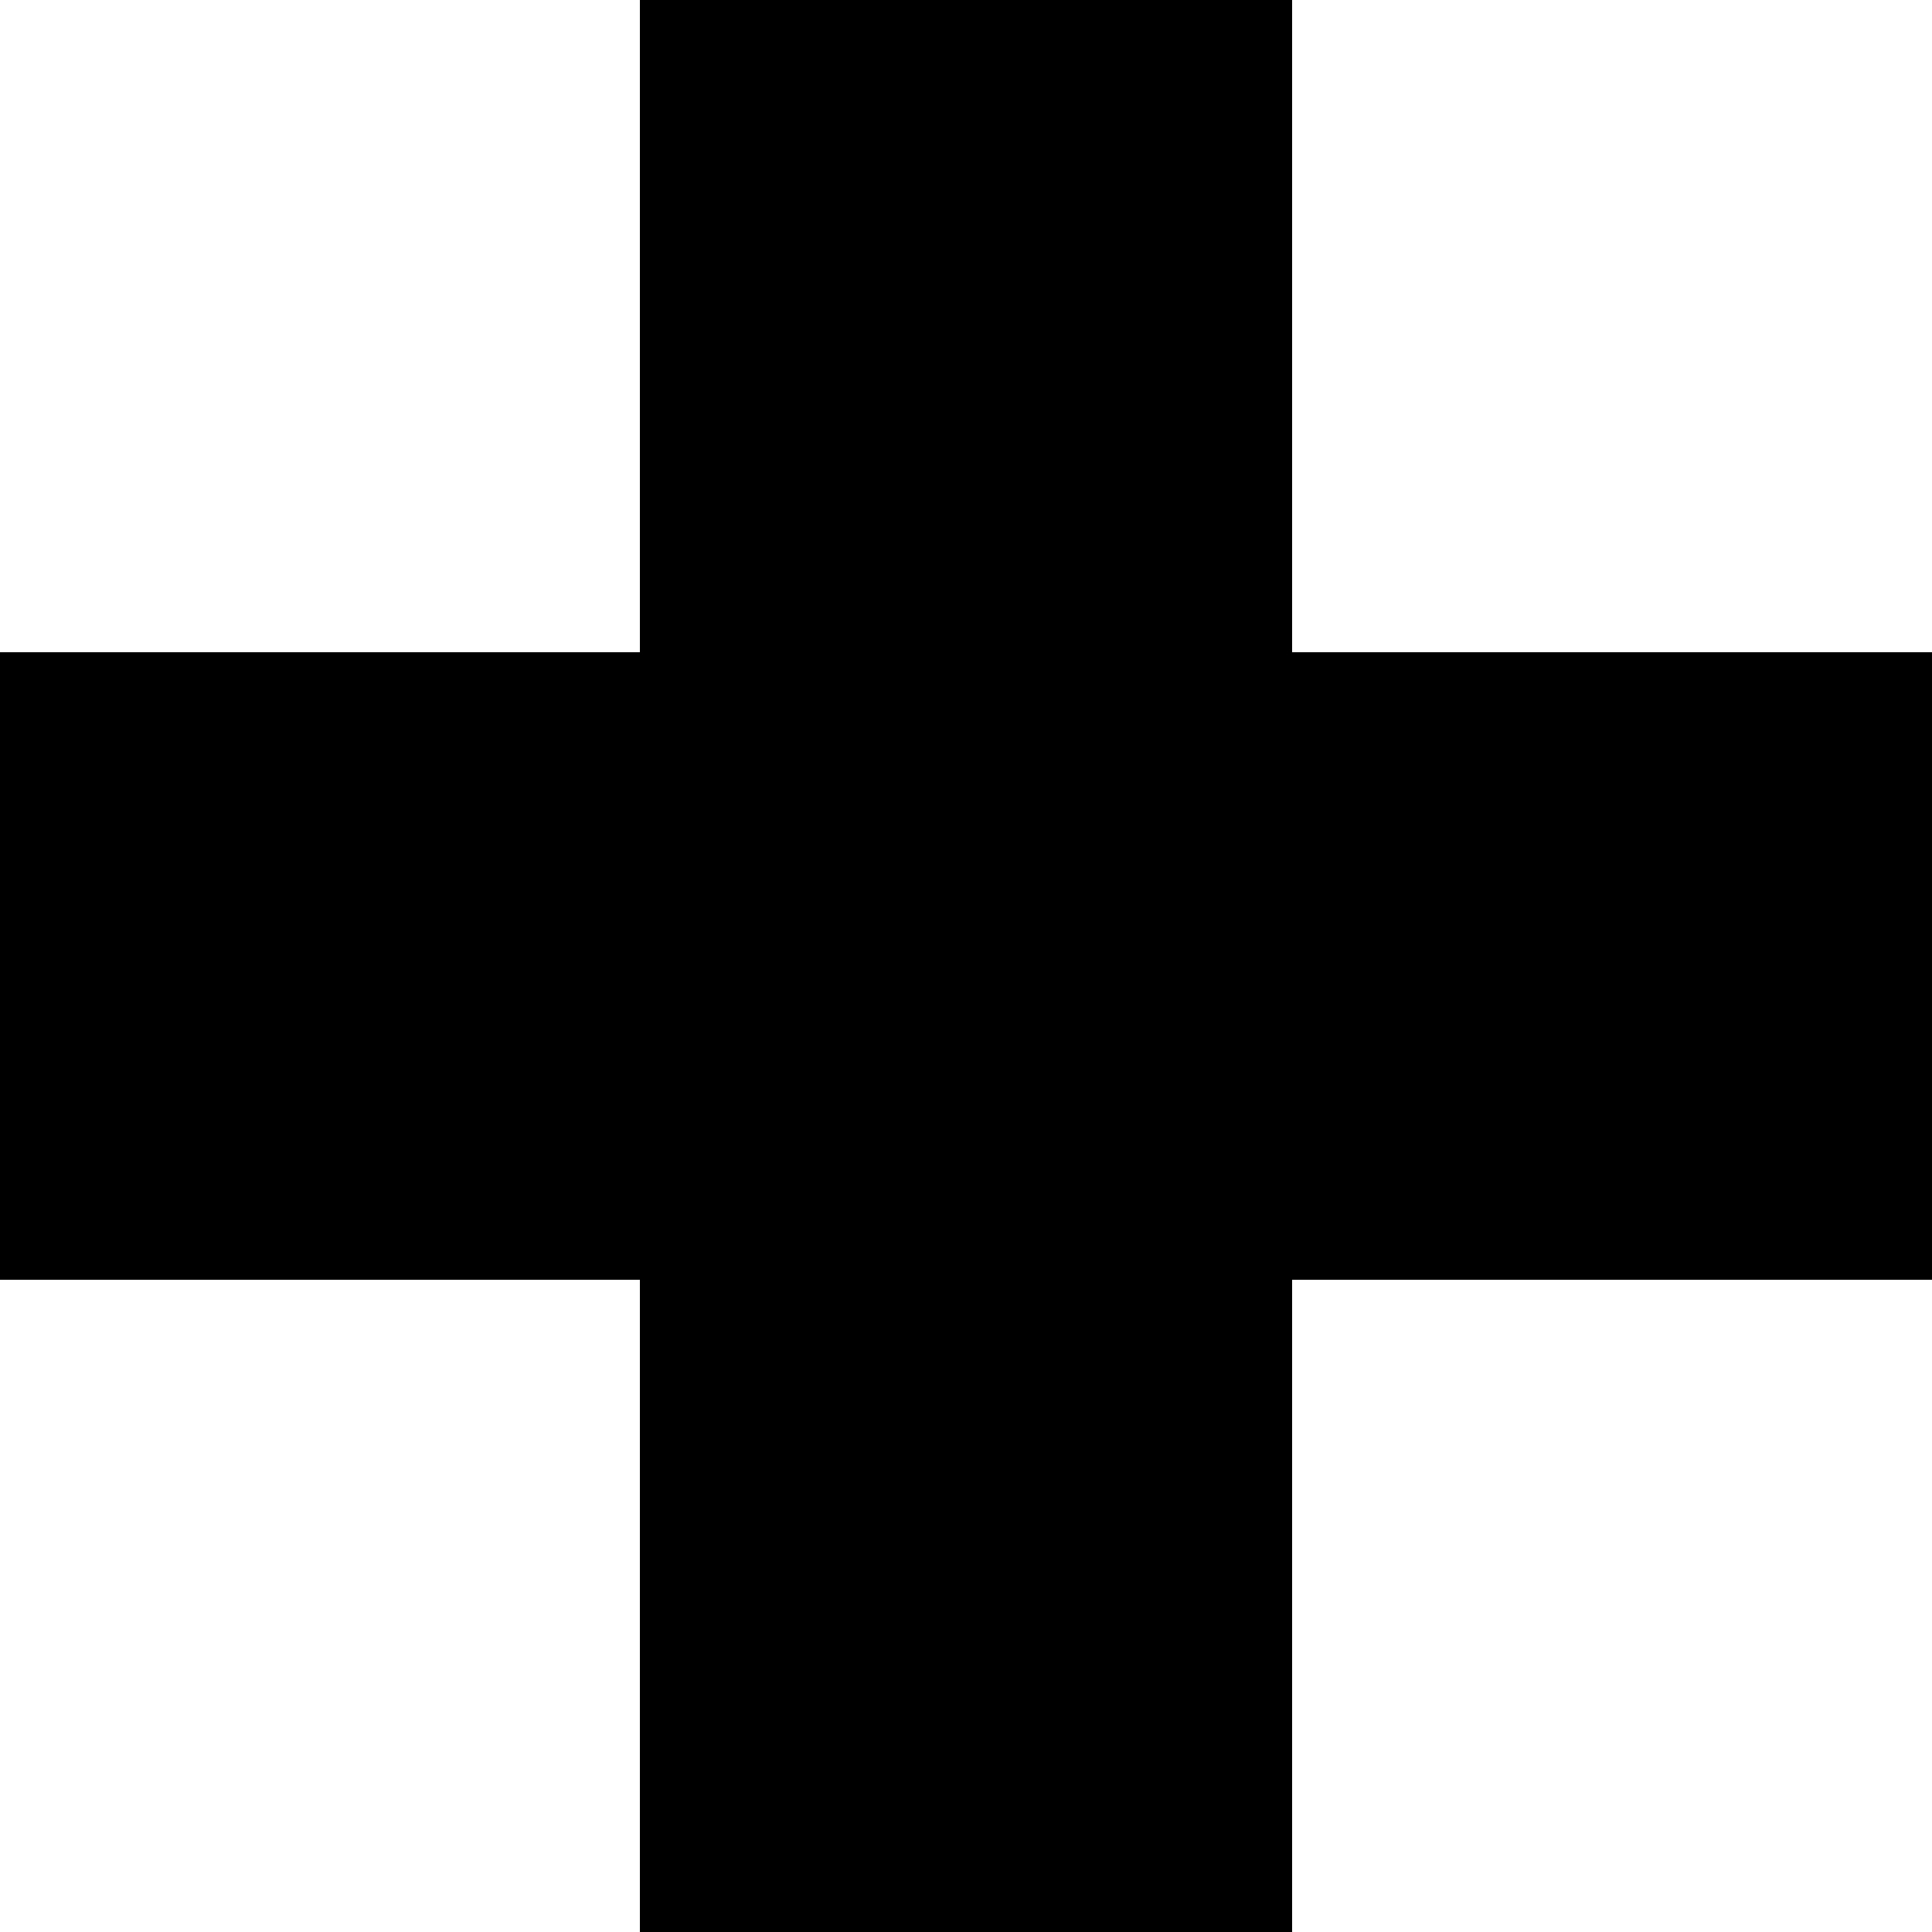
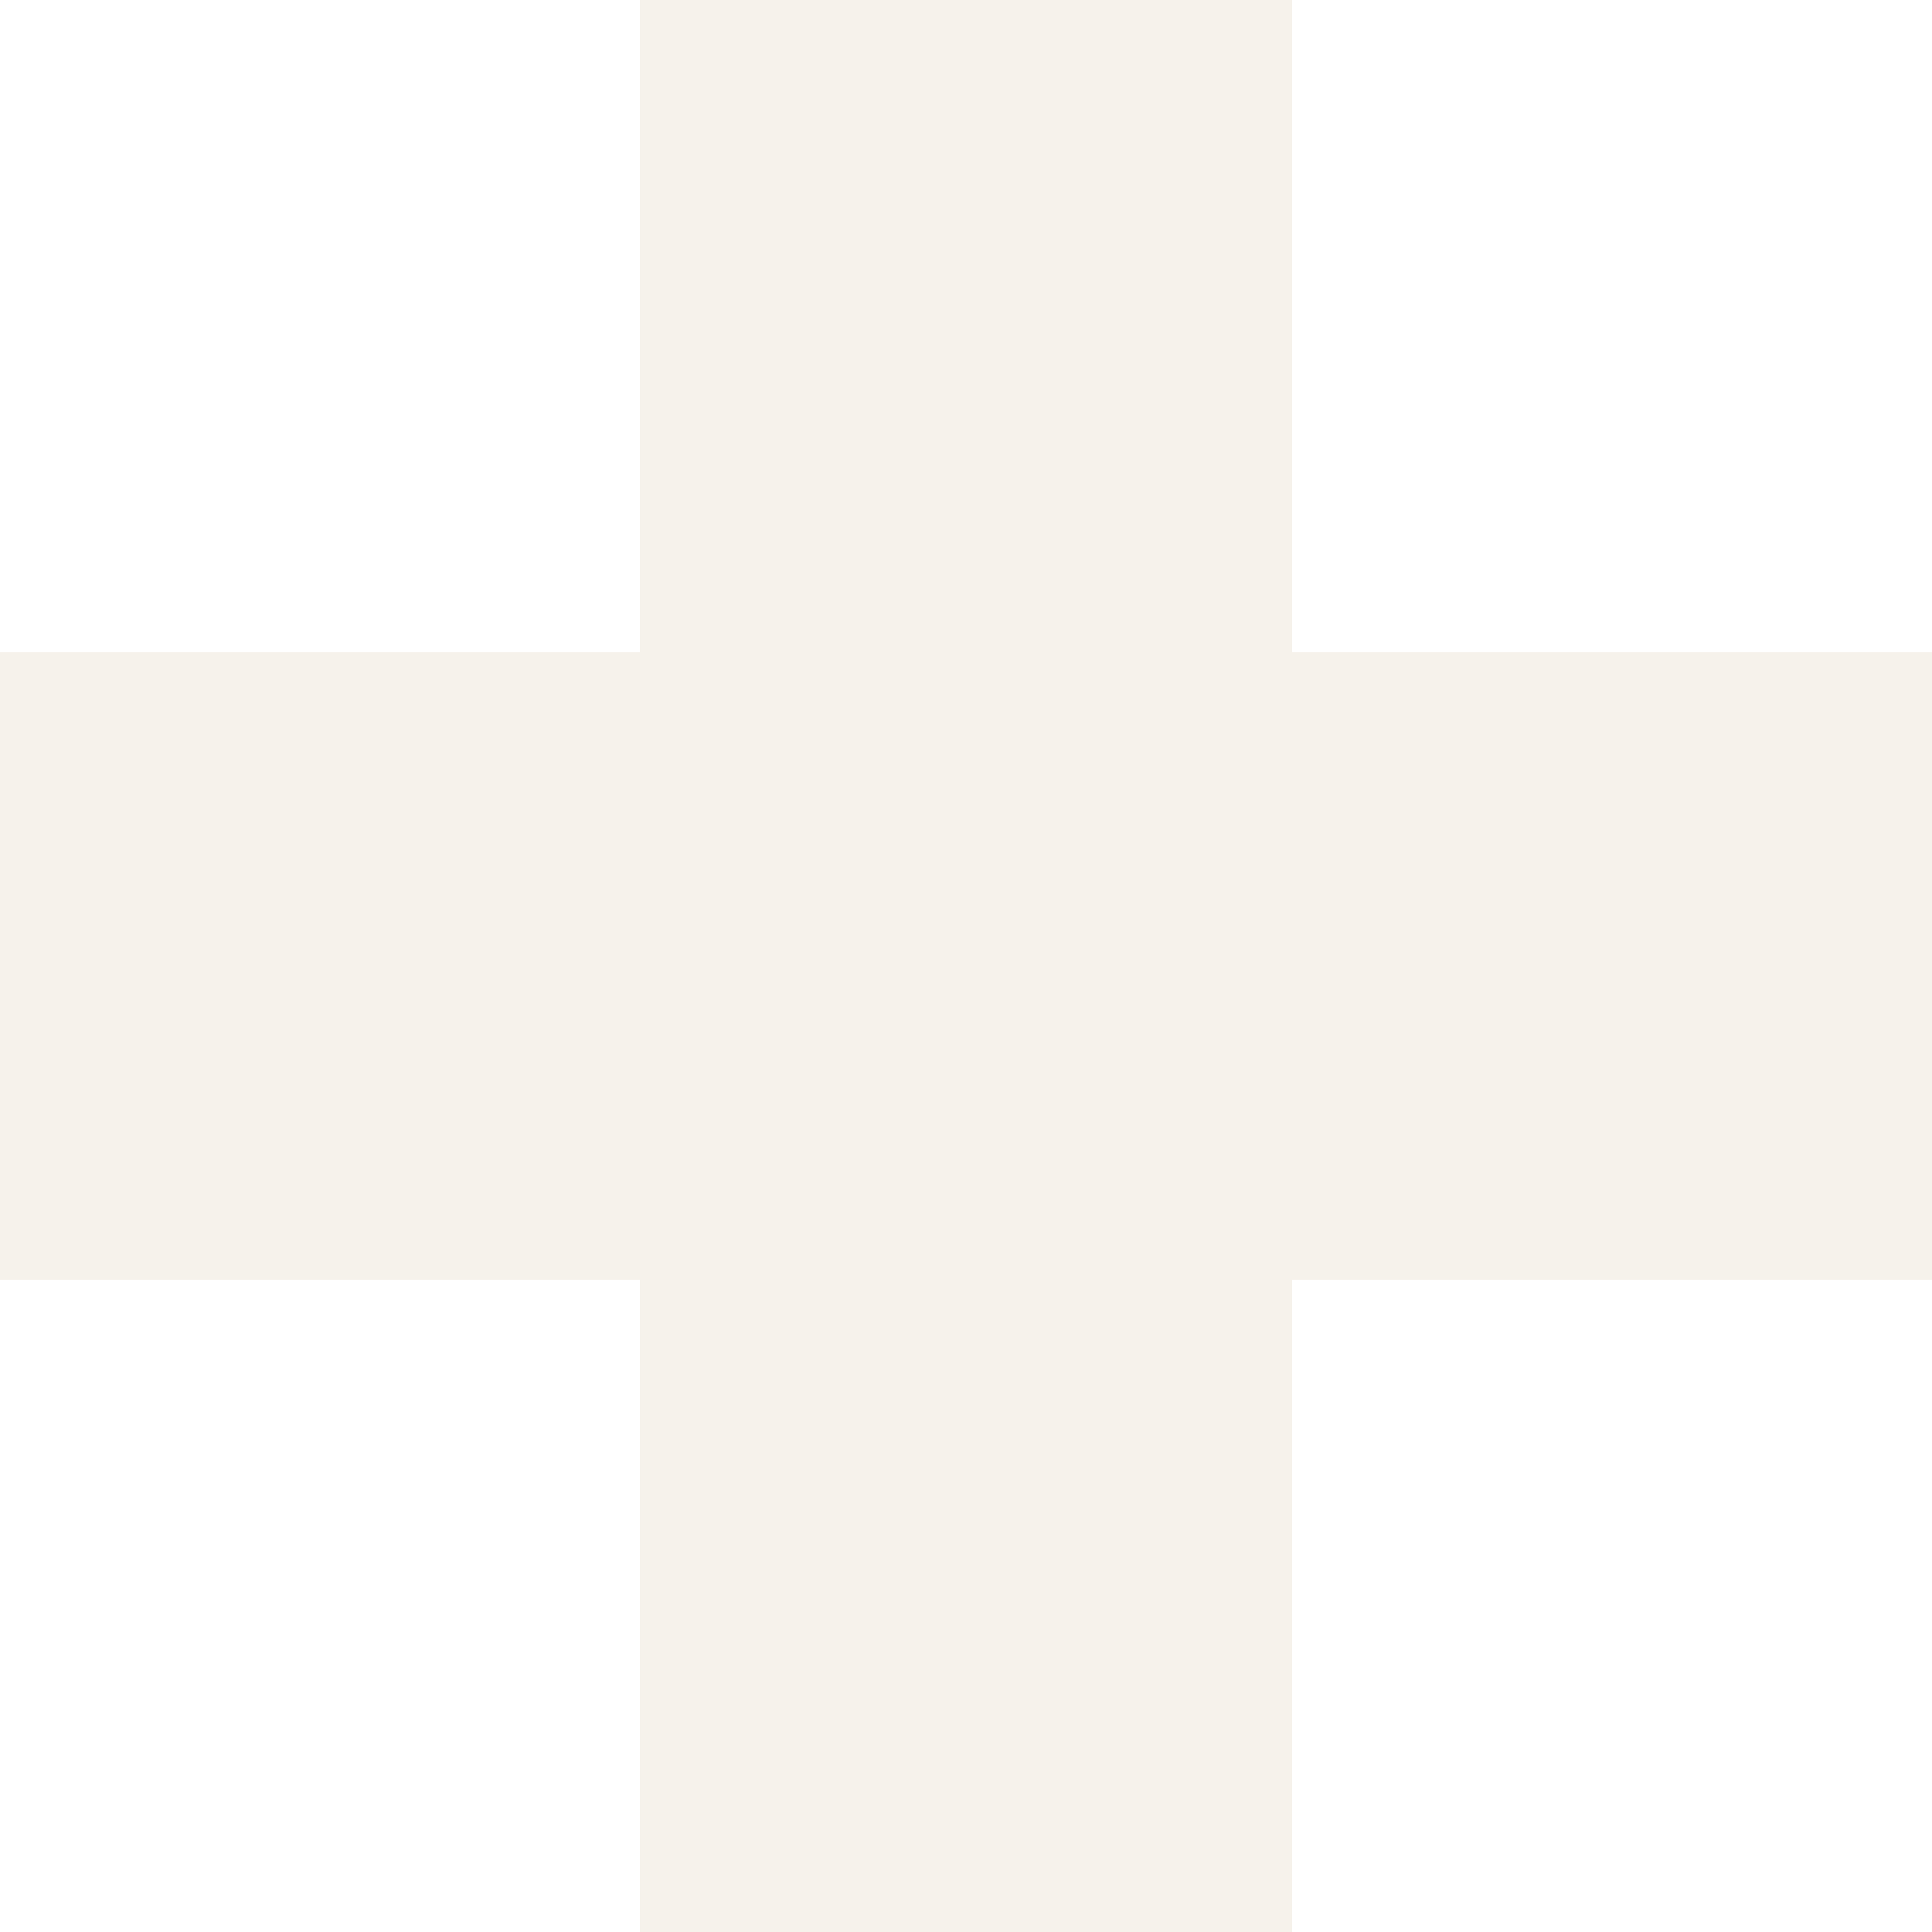
<svg xmlns="http://www.w3.org/2000/svg" id="b" width="25.12" height="25.12" viewBox="0 0 25.12 25.12">
  <g id="c">
-     <path d="M25.12,16.64H0v-8.16h25.12v8.16ZM16.8,25.12h-8.48V0h8.48v25.12Z" />
+     <path fill="#F6F2EB" d="M25.12,16.64H0v-8.16h25.12v8.16ZM16.8,25.12h-8.48V0h8.48v25.12Z" />
  </g>
</svg>
